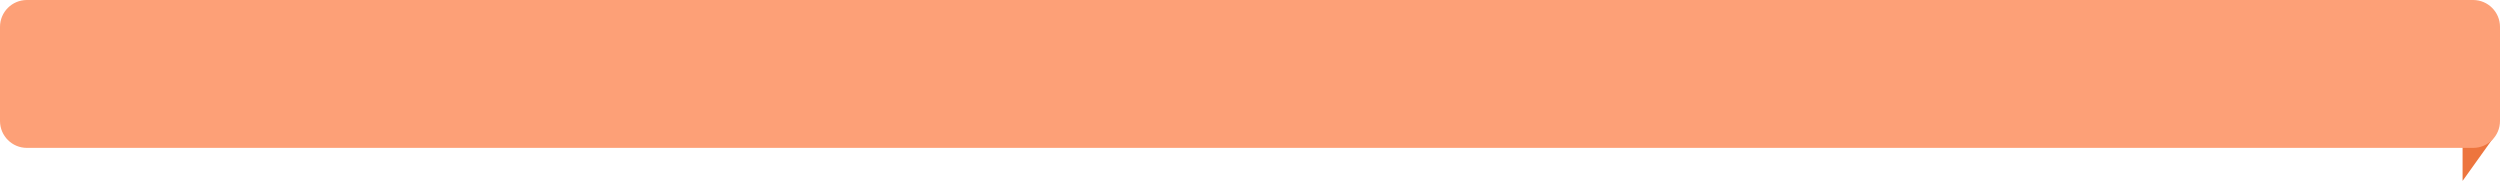
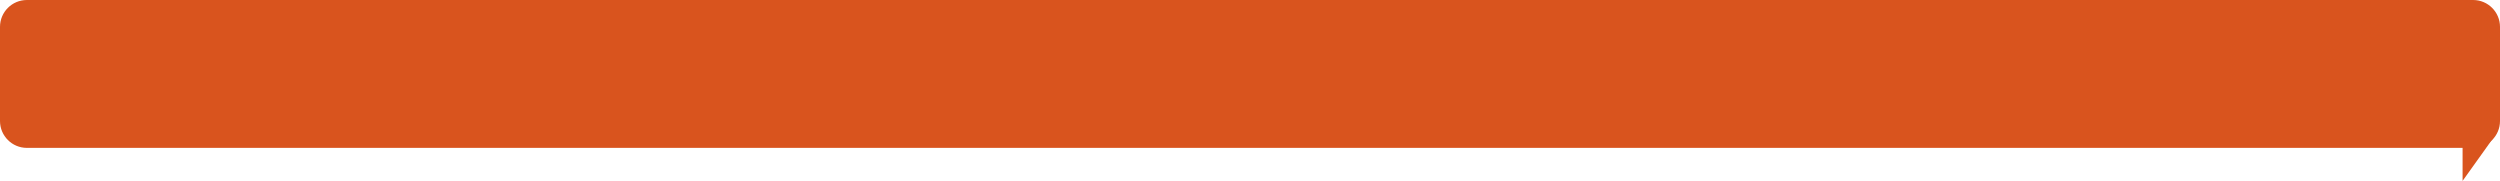
<svg xmlns="http://www.w3.org/2000/svg" width="743.836" height="53.826" viewBox="0 0 743.836 53.826">
  <defs>
-     <style>.a{fill:#ed753e;}.b{fill:#fda077;}</style>
+     <style>.a{fill:#D9541E;}.b{fill:#D9541E;}</style>
  </defs>
  <g transform="translate(-135.164 -812.81)">
    <path class="a" d="M10928.892-6646.949l9.239-12.927v14.7Z" transform="translate(11805.998 -5793.24) rotate(180)" />
    <rect class="b" width="743.836" height="44" rx="8" transform="translate(879 856.81) rotate(180)" />
  </g>
</svg>
